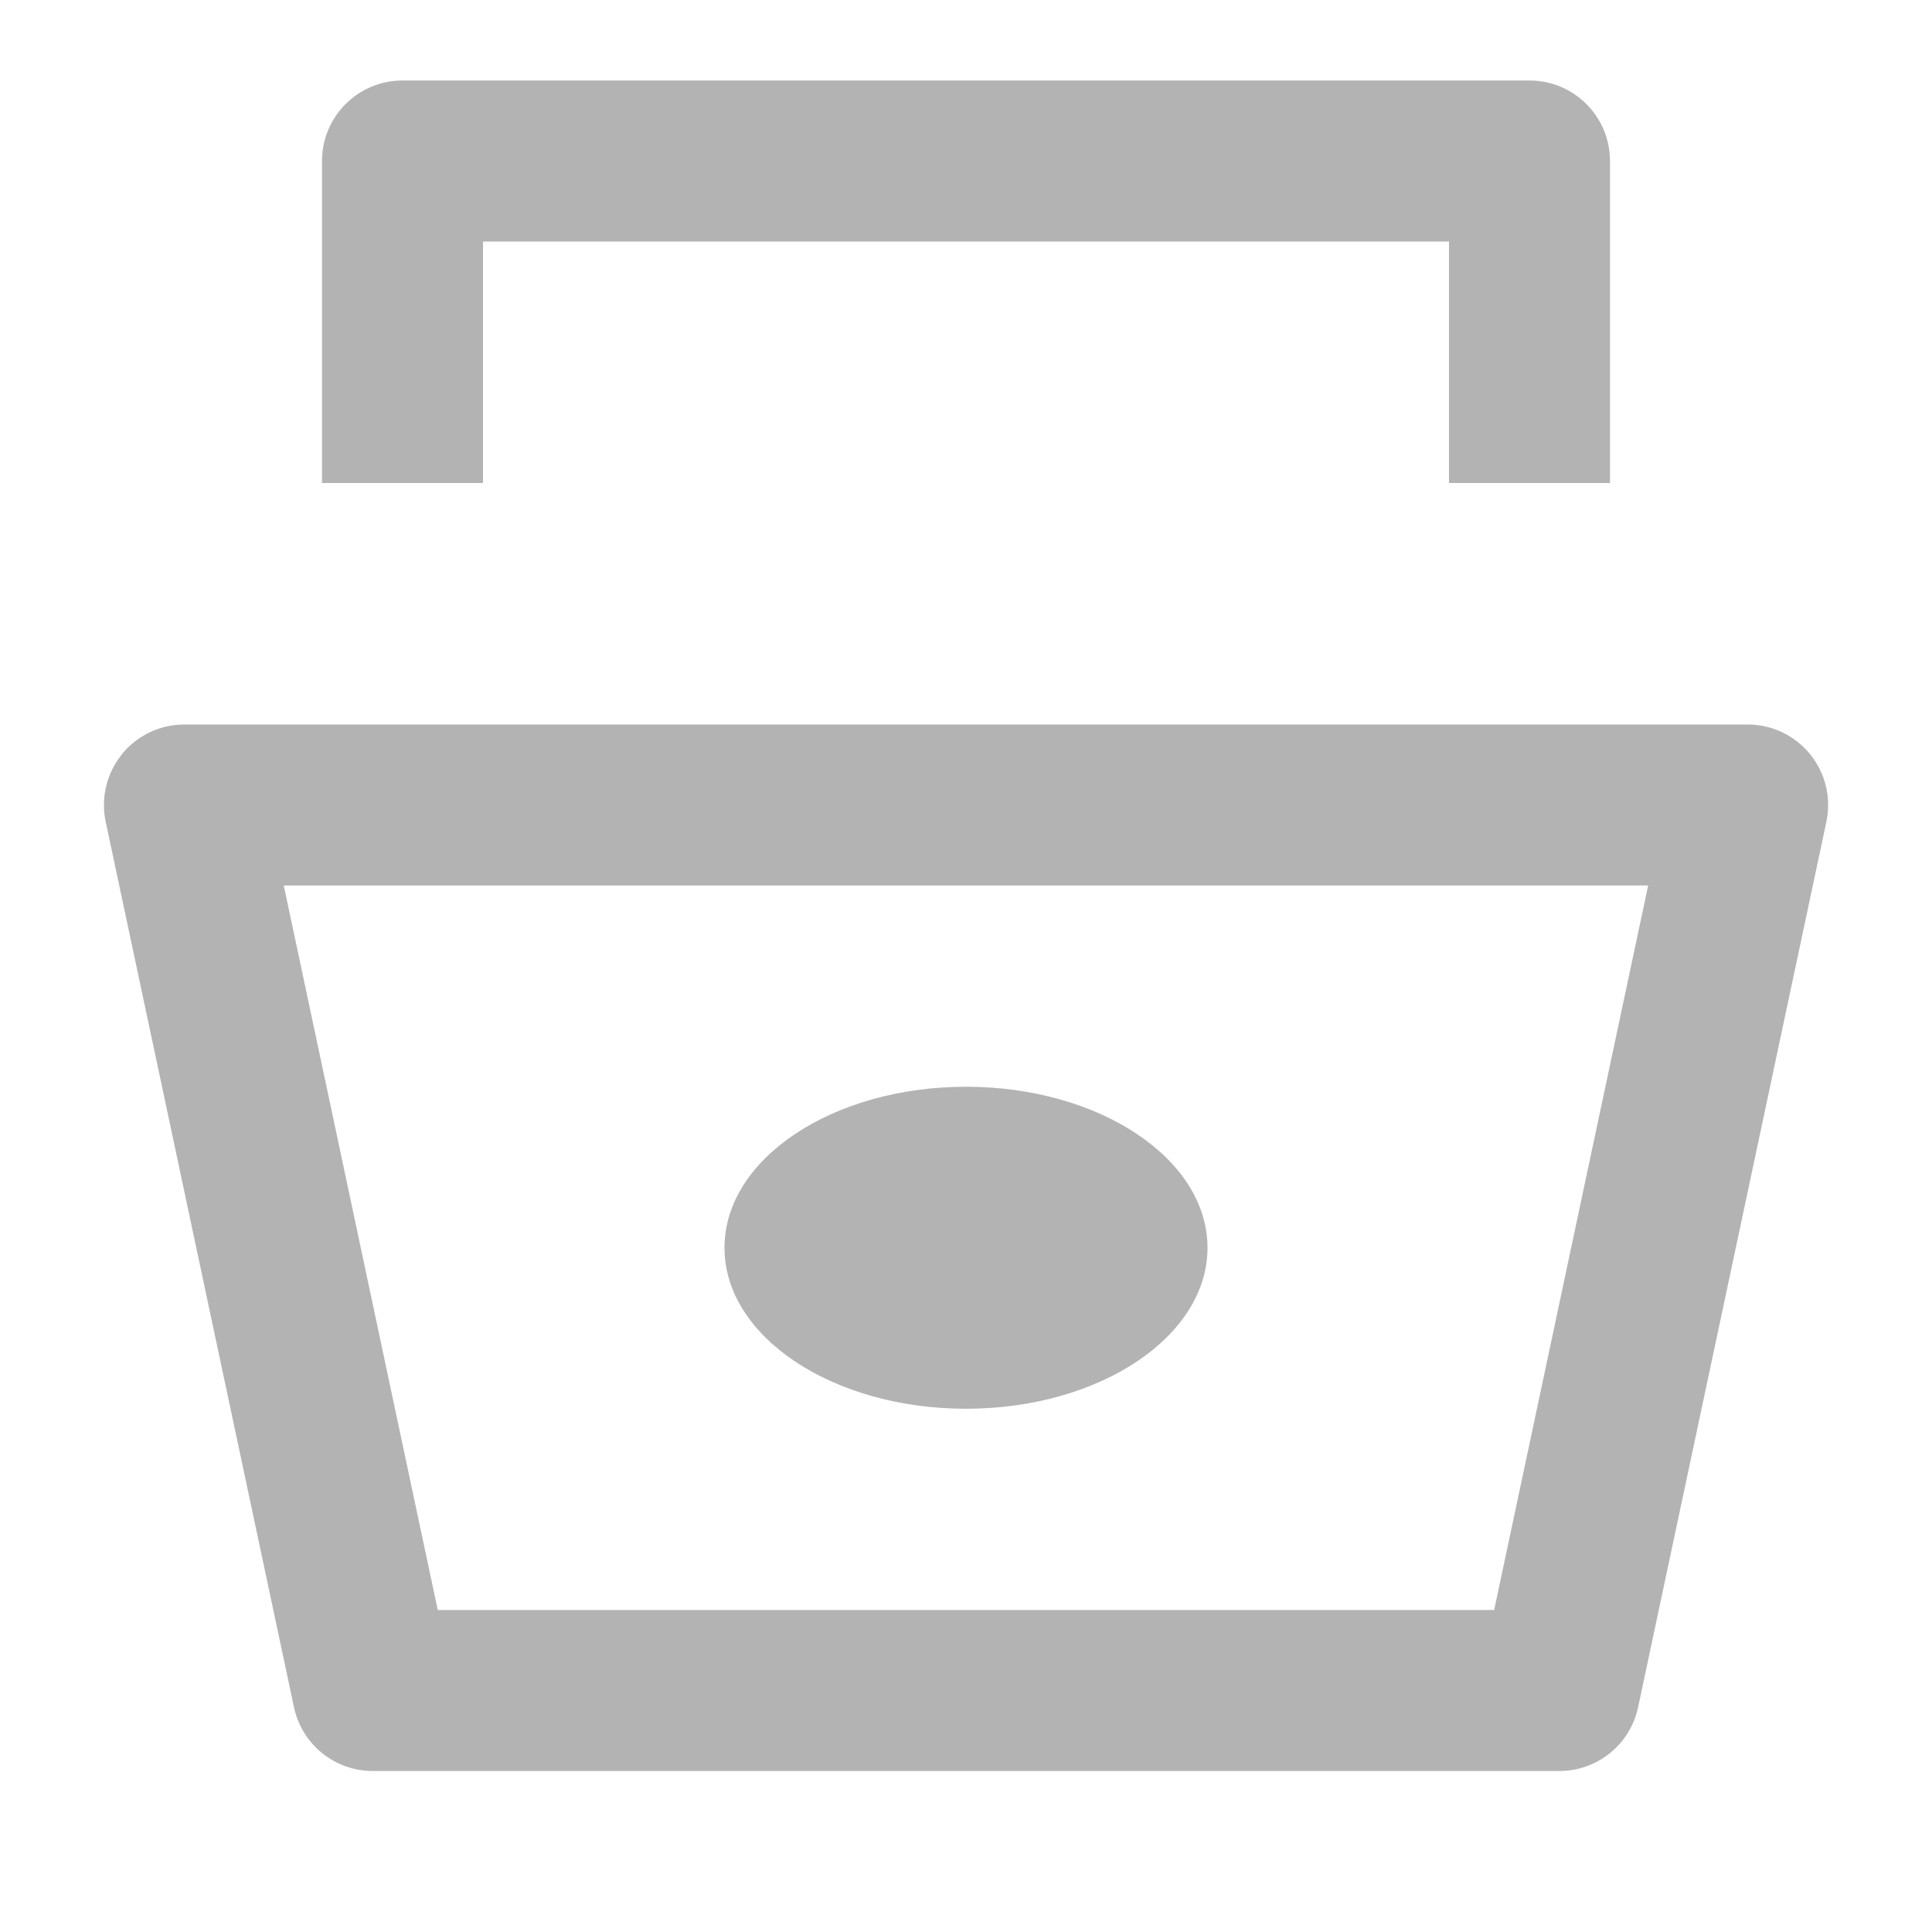
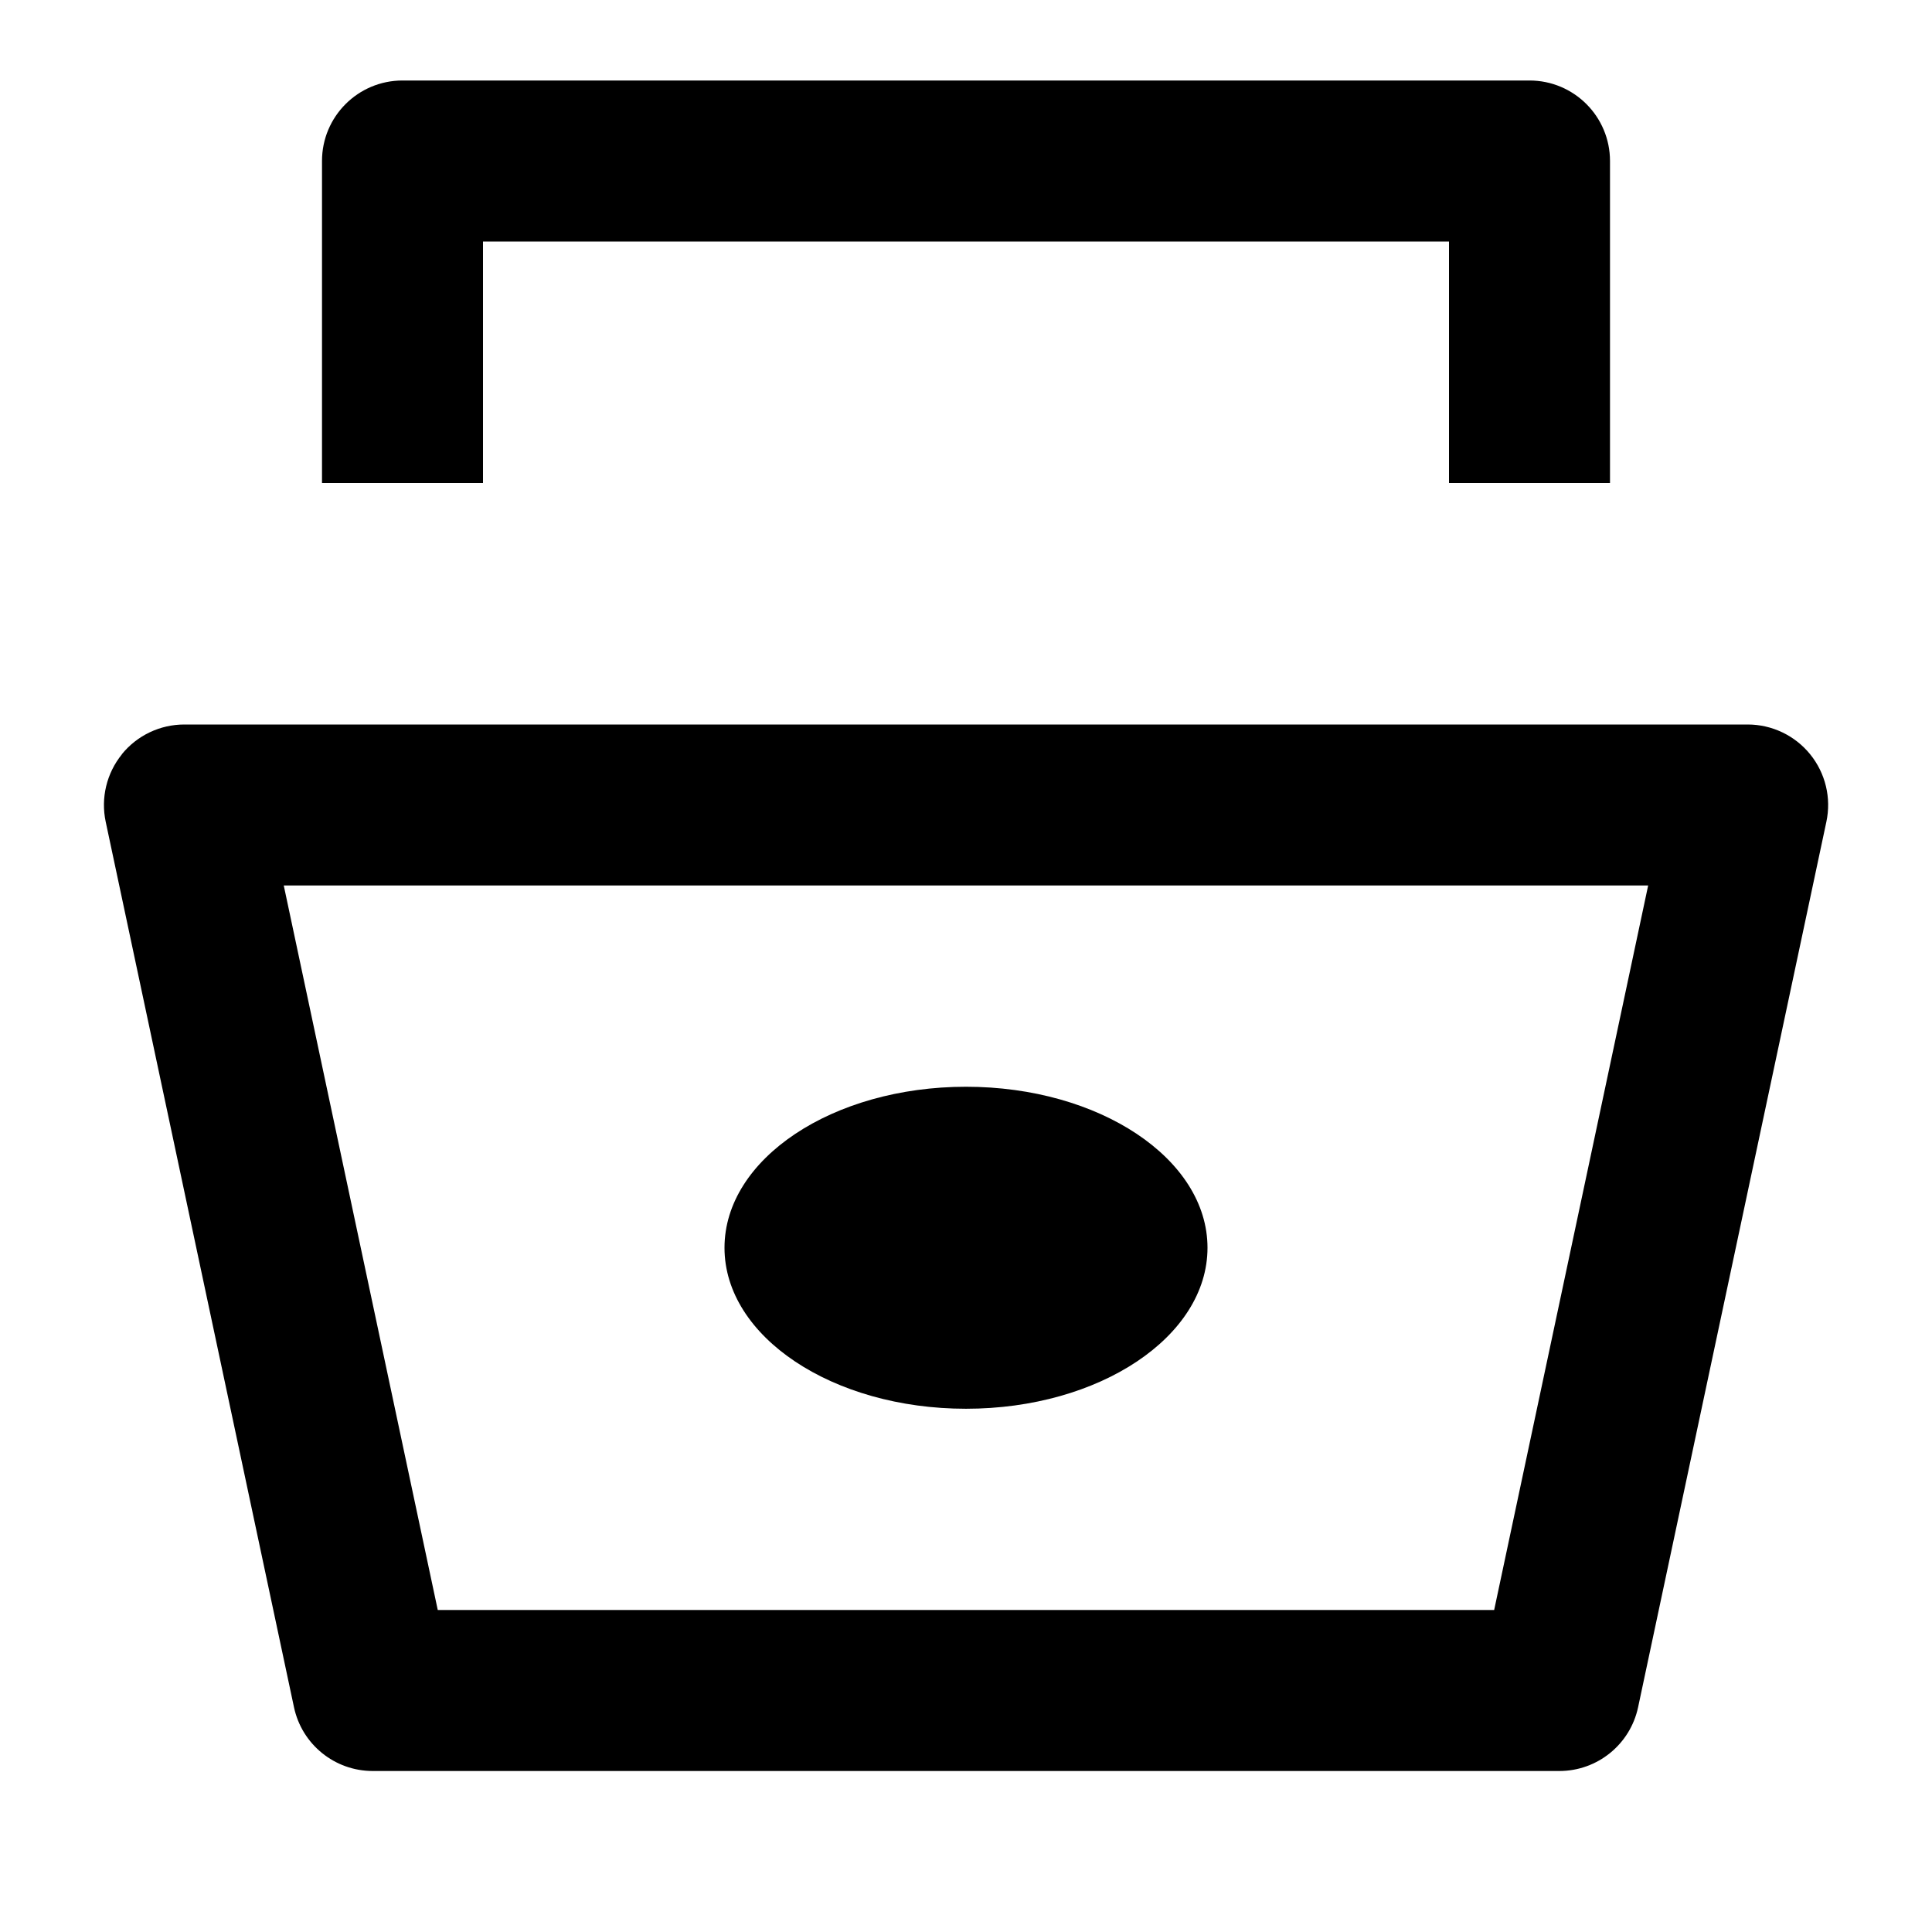
- <svg xmlns="http://www.w3.org/2000/svg" data-encore-id="icon" role="img" aria-hidden="true" class="e-9640-icon" viewBox="0 0 24 24" fill="rgb(179, 179, 179)">
+ <svg xmlns="http://www.w3.org/2000/svg" data-encore-id="icon" role="img" aria-hidden="true" class="e-9640-icon" viewBox="0 0 24 24" fill="black">
  <path d="M15 15.5c0 1.105-1.343 2-3 2s-3-.895-3-2 1.343-2 3-2 3 .895 3 2z" />
  <path d="M1.513 9.37A1 1 0 0 1 2.291 9h19.418a1 1 0 0 1 .979 1.208l-2.339 11a1 1 0 0 1-.978.792H4.63a1 1 0 0 1-.978-.792l-2.339-11a1 1 0 0 1 .201-.837zM3.525 11l1.913 9h13.123l1.913-9H3.525zM4 2a1 1 0 0 1 1-1h14a1 1 0 0 1 1 1v4h-2V3H6v3H4V2z" />
</svg>
